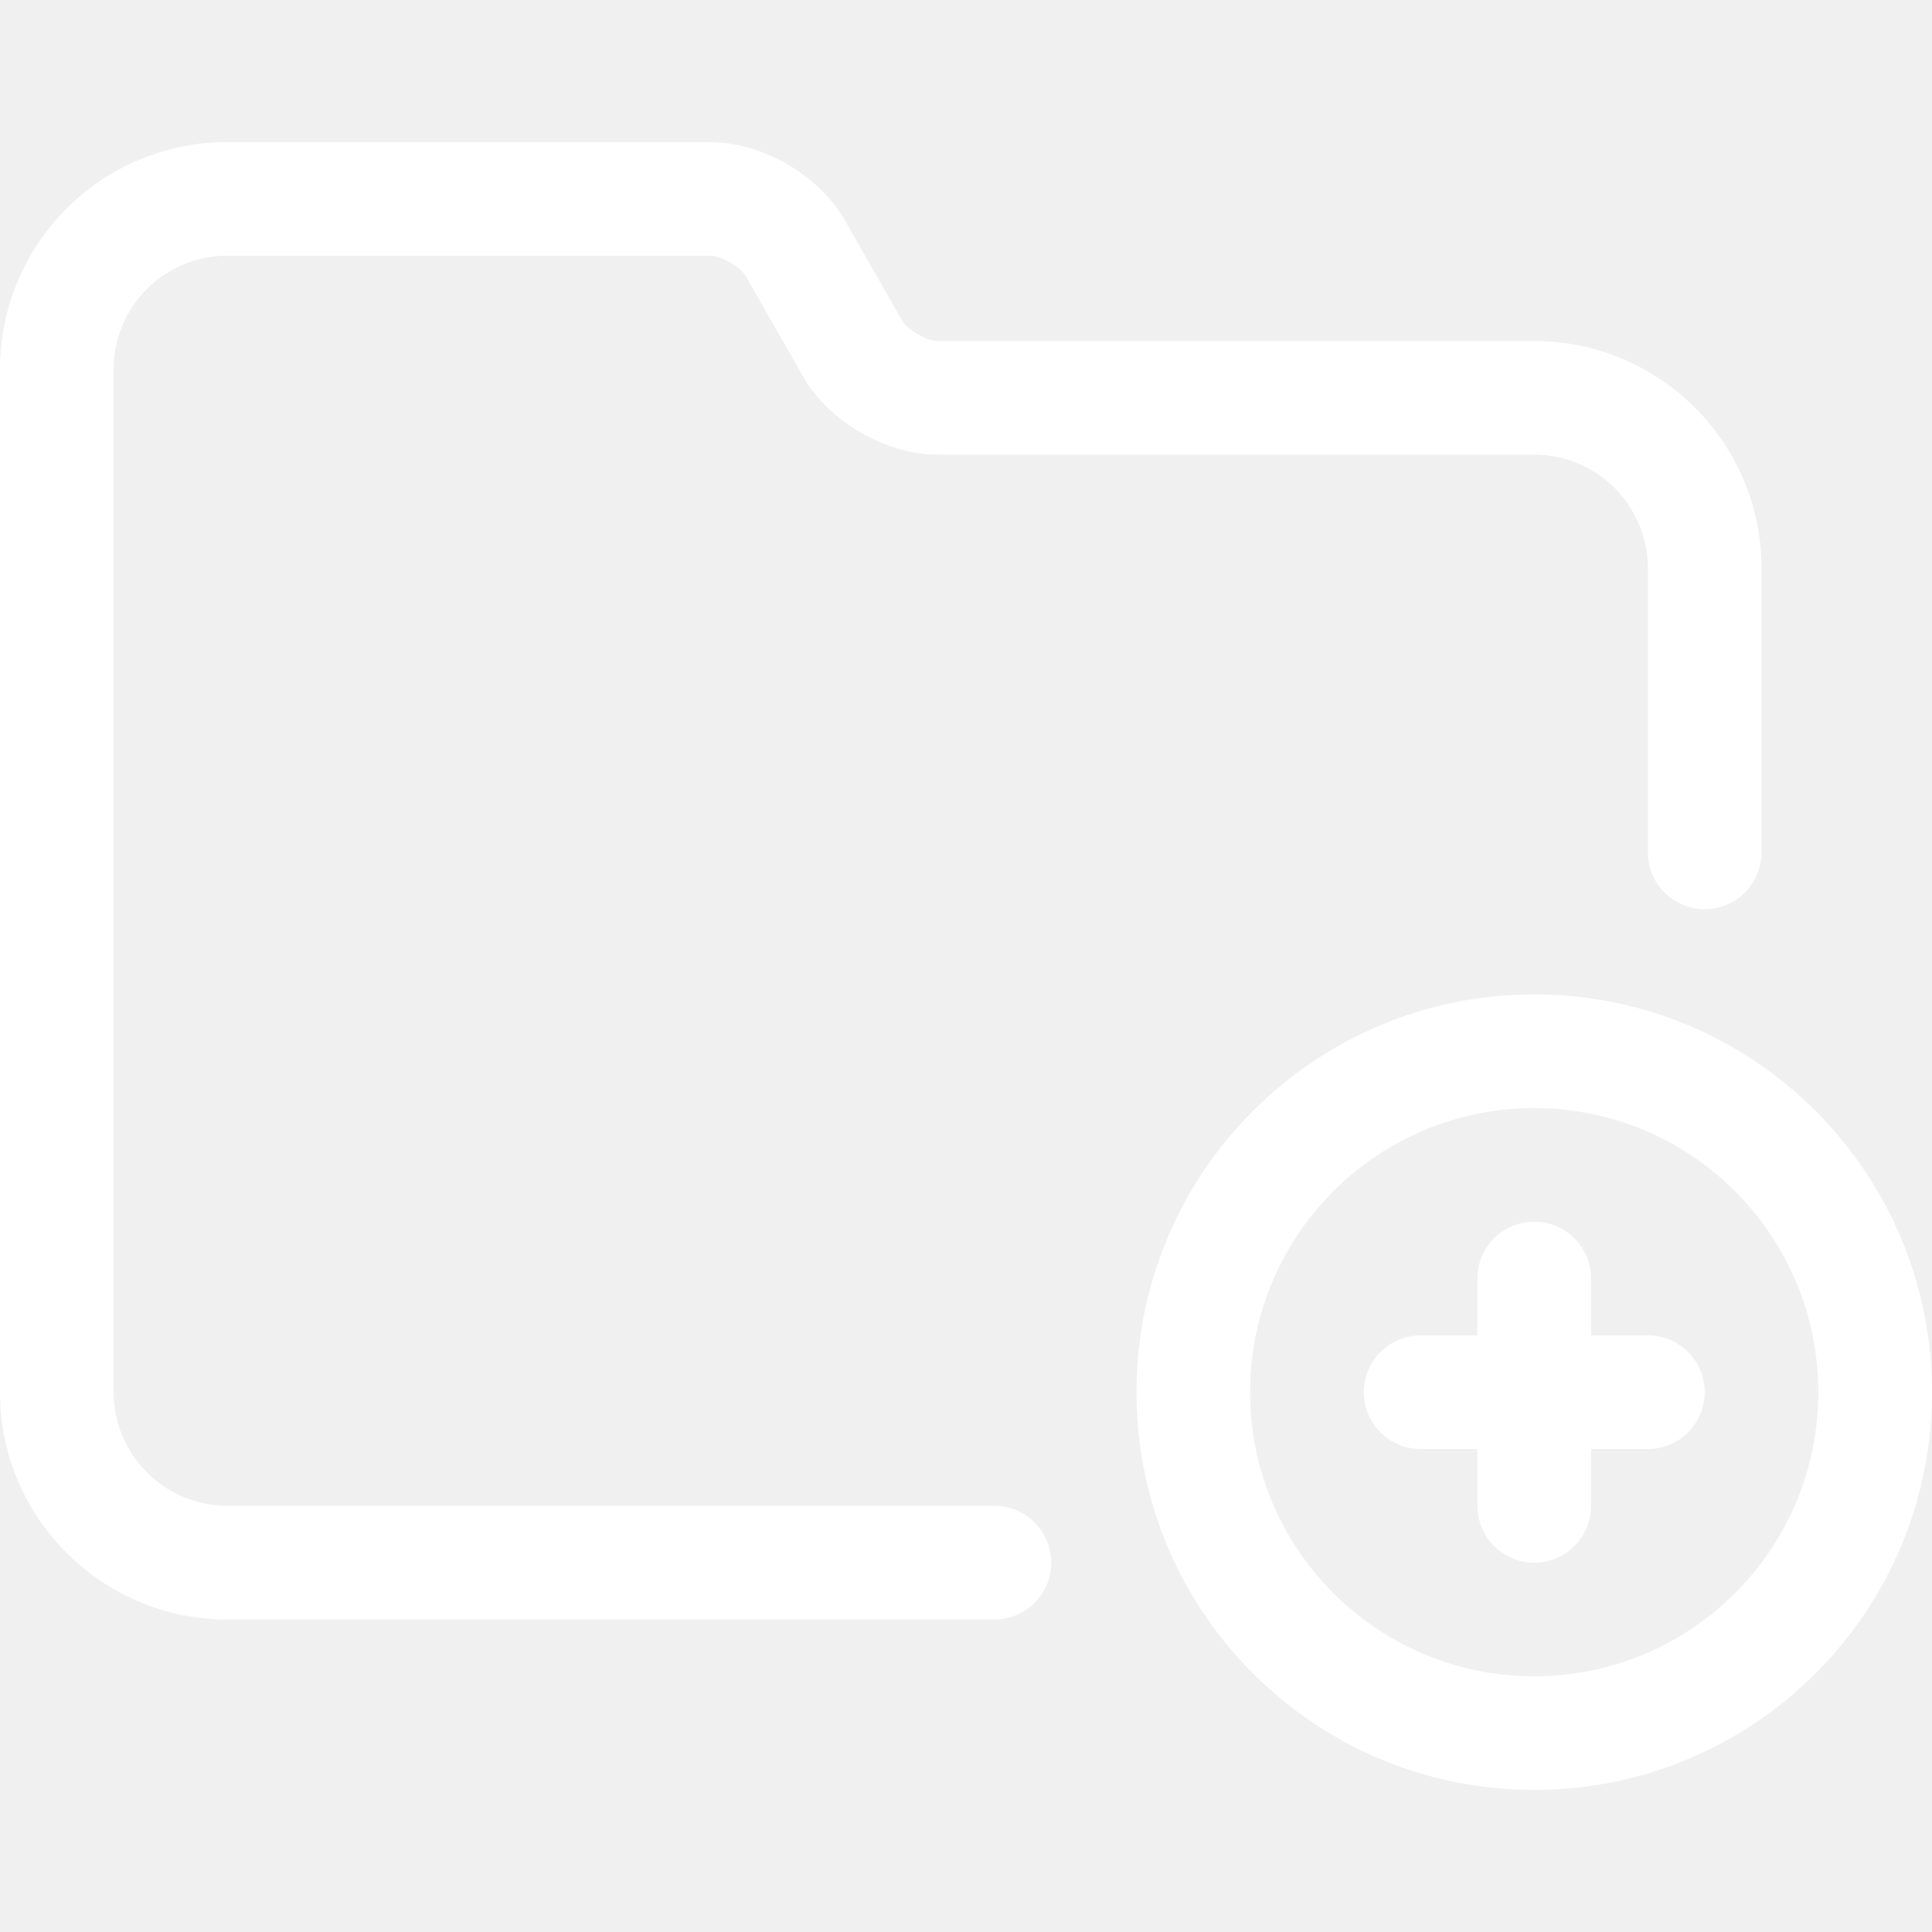
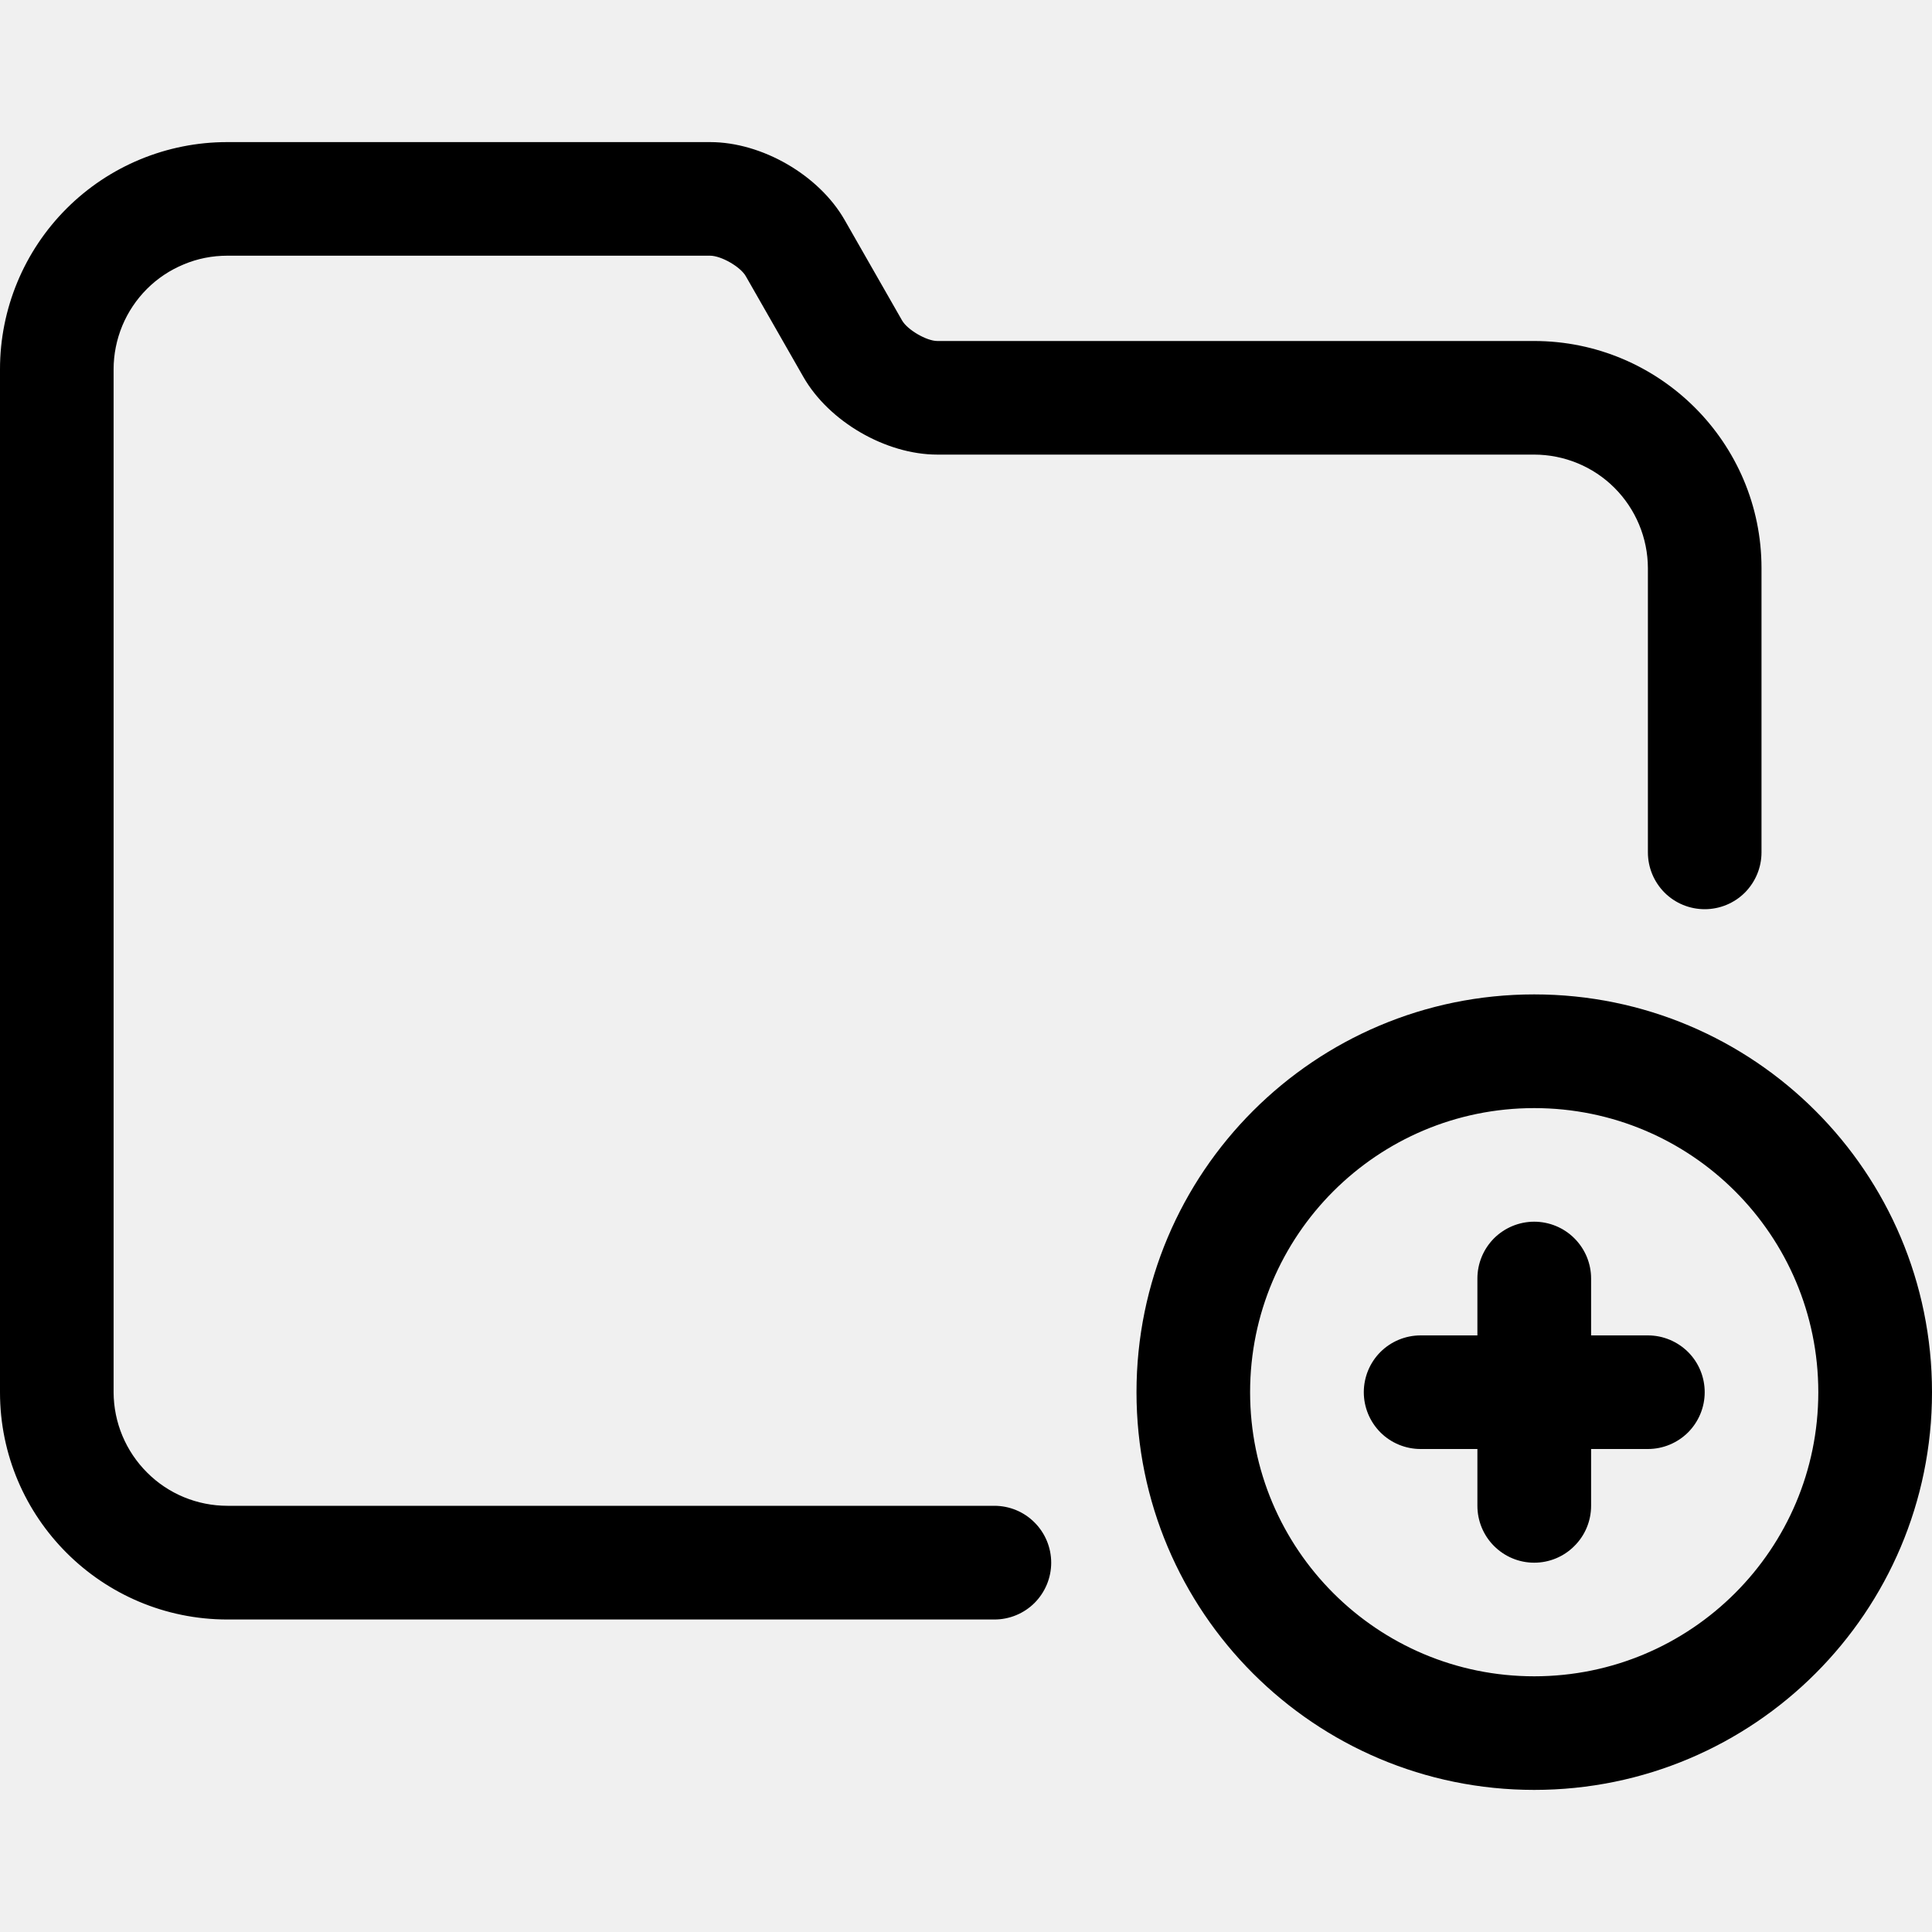
<svg xmlns="http://www.w3.org/2000/svg" width="20" height="20" viewBox="0 0 20 20" fill="none">
-   <path fill-rule="evenodd" clip-rule="evenodd" d="M11.765 14.412C11.765 12.138 13.608 10.294 15.882 10.294C18.157 10.294 20 12.137 20 14.412C20 16.686 18.157 18.529 15.882 18.529C13.608 18.529 11.765 16.686 11.765 14.412ZM12.941 14.412C12.941 16.037 14.258 17.353 15.882 17.353C17.507 17.353 18.823 16.036 18.823 14.412C18.823 12.787 17.507 11.471 15.882 11.471C14.258 11.471 12.941 12.787 12.941 14.412ZM15.294 13.824V13.235C15.294 13.079 15.356 12.93 15.466 12.819C15.577 12.709 15.726 12.647 15.882 12.647C16.038 12.647 16.188 12.709 16.298 12.819C16.409 12.93 16.471 13.079 16.471 13.235V13.824H17.059C17.215 13.824 17.364 13.886 17.475 13.996C17.585 14.106 17.647 14.256 17.647 14.412C17.647 14.568 17.585 14.717 17.475 14.828C17.364 14.938 17.215 15 17.059 15H16.471V15.588C16.471 15.744 16.409 15.894 16.298 16.004C16.188 16.115 16.038 16.177 15.882 16.177C15.726 16.177 15.577 16.115 15.466 16.004C15.356 15.894 15.294 15.744 15.294 15.588V15H14.706C14.55 15 14.4 14.938 14.29 14.828C14.18 14.717 14.118 14.568 14.118 14.412C14.118 14.256 14.18 14.106 14.29 13.996C14.4 13.886 14.55 13.824 14.706 13.824H15.294ZM10.294 15.588C10.45 15.588 10.6 15.65 10.71 15.761C10.82 15.871 10.882 16.021 10.882 16.177C10.882 16.333 10.82 16.482 10.71 16.593C10.6 16.703 10.45 16.765 10.294 16.765H2.355C1.055 16.765 0 15.711 0 14.413V3.822C0 3.198 0.248 2.6 0.689 2.159C1.13 1.718 1.728 1.471 2.351 1.471L7.351 1.471C7.888 1.471 8.477 1.812 8.743 2.276L9.338 3.317C9.393 3.414 9.592 3.53 9.703 3.53H15.88C17.18 3.53 18.235 4.584 18.235 5.881V8.824C18.235 8.98 18.173 9.129 18.063 9.24C17.953 9.35 17.803 9.412 17.647 9.412C17.491 9.412 17.341 9.35 17.231 9.24C17.121 9.129 17.059 8.98 17.059 8.824V5.881C17.058 5.569 16.933 5.27 16.713 5.05C16.492 4.829 16.192 4.706 15.88 4.706H9.703C9.171 4.706 8.581 4.365 8.316 3.901L7.721 2.86C7.666 2.762 7.466 2.647 7.351 2.647H2.351C2.197 2.647 2.044 2.677 1.902 2.737C1.759 2.796 1.63 2.882 1.521 2.991C1.412 3.1 1.325 3.23 1.266 3.372C1.207 3.515 1.176 3.668 1.176 3.822V14.413C1.177 14.725 1.302 15.024 1.523 15.244C1.743 15.465 2.043 15.588 2.355 15.588H10.294Z" fill="white" />
+   <path fill-rule="evenodd" clip-rule="evenodd" d="M11.765 14.412C11.765 12.138 13.608 10.294 15.882 10.294C18.157 10.294 20 12.137 20 14.412C20 16.686 18.157 18.529 15.882 18.529C13.608 18.529 11.765 16.686 11.765 14.412ZM12.941 14.412C12.941 16.037 14.258 17.353 15.882 17.353C17.507 17.353 18.823 16.036 18.823 14.412C18.823 12.787 17.507 11.471 15.882 11.471C14.258 11.471 12.941 12.787 12.941 14.412ZM15.294 13.824V13.235C15.294 13.079 15.356 12.93 15.466 12.819C15.577 12.709 15.726 12.647 15.882 12.647C16.038 12.647 16.188 12.709 16.298 12.819C16.409 12.93 16.471 13.079 16.471 13.235V13.824H17.059C17.215 13.824 17.364 13.886 17.475 13.996C17.585 14.106 17.647 14.256 17.647 14.412C17.647 14.568 17.585 14.717 17.475 14.828C17.364 14.938 17.215 15 17.059 15H16.471V15.588C16.471 15.744 16.409 15.894 16.298 16.004C16.188 16.115 16.038 16.177 15.882 16.177C15.726 16.177 15.577 16.115 15.466 16.004C15.356 15.894 15.294 15.744 15.294 15.588V15H14.706C14.55 15 14.4 14.938 14.29 14.828C14.18 14.717 14.118 14.568 14.118 14.412C14.118 14.256 14.18 14.106 14.29 13.996C14.4 13.886 14.55 13.824 14.706 13.824H15.294ZM10.294 15.588C10.45 15.588 10.6 15.65 10.71 15.761C10.82 15.871 10.882 16.021 10.882 16.177C10.882 16.333 10.82 16.482 10.71 16.593C10.6 16.703 10.45 16.765 10.294 16.765H2.355C1.055 16.765 0 15.711 0 14.413V3.822C0 3.198 0.248 2.6 0.689 2.159C1.13 1.718 1.728 1.471 2.351 1.471L7.351 1.471C7.888 1.471 8.477 1.812 8.743 2.276L9.338 3.317C9.393 3.414 9.592 3.53 9.703 3.53H15.88C17.18 3.53 18.235 4.584 18.235 5.881V8.824C18.235 8.98 18.173 9.129 18.063 9.24C17.953 9.35 17.803 9.412 17.647 9.412C17.491 9.412 17.341 9.35 17.231 9.24C17.121 9.129 17.059 8.98 17.059 8.824V5.881C17.058 5.569 16.933 5.27 16.713 5.05C16.492 4.829 16.192 4.706 15.88 4.706H9.703C9.171 4.706 8.581 4.365 8.316 3.901L7.721 2.86C7.666 2.762 7.466 2.647 7.351 2.647H2.351C2.197 2.647 2.044 2.677 1.902 2.737C1.759 2.796 1.63 2.882 1.521 2.991C1.412 3.1 1.325 3.23 1.266 3.372C1.207 3.515 1.176 3.668 1.176 3.822V14.413C1.177 14.725 1.302 15.024 1.523 15.244C1.743 15.465 2.043 15.588 2.355 15.588H10.294Z" fill="currentColor" />
</svg>
